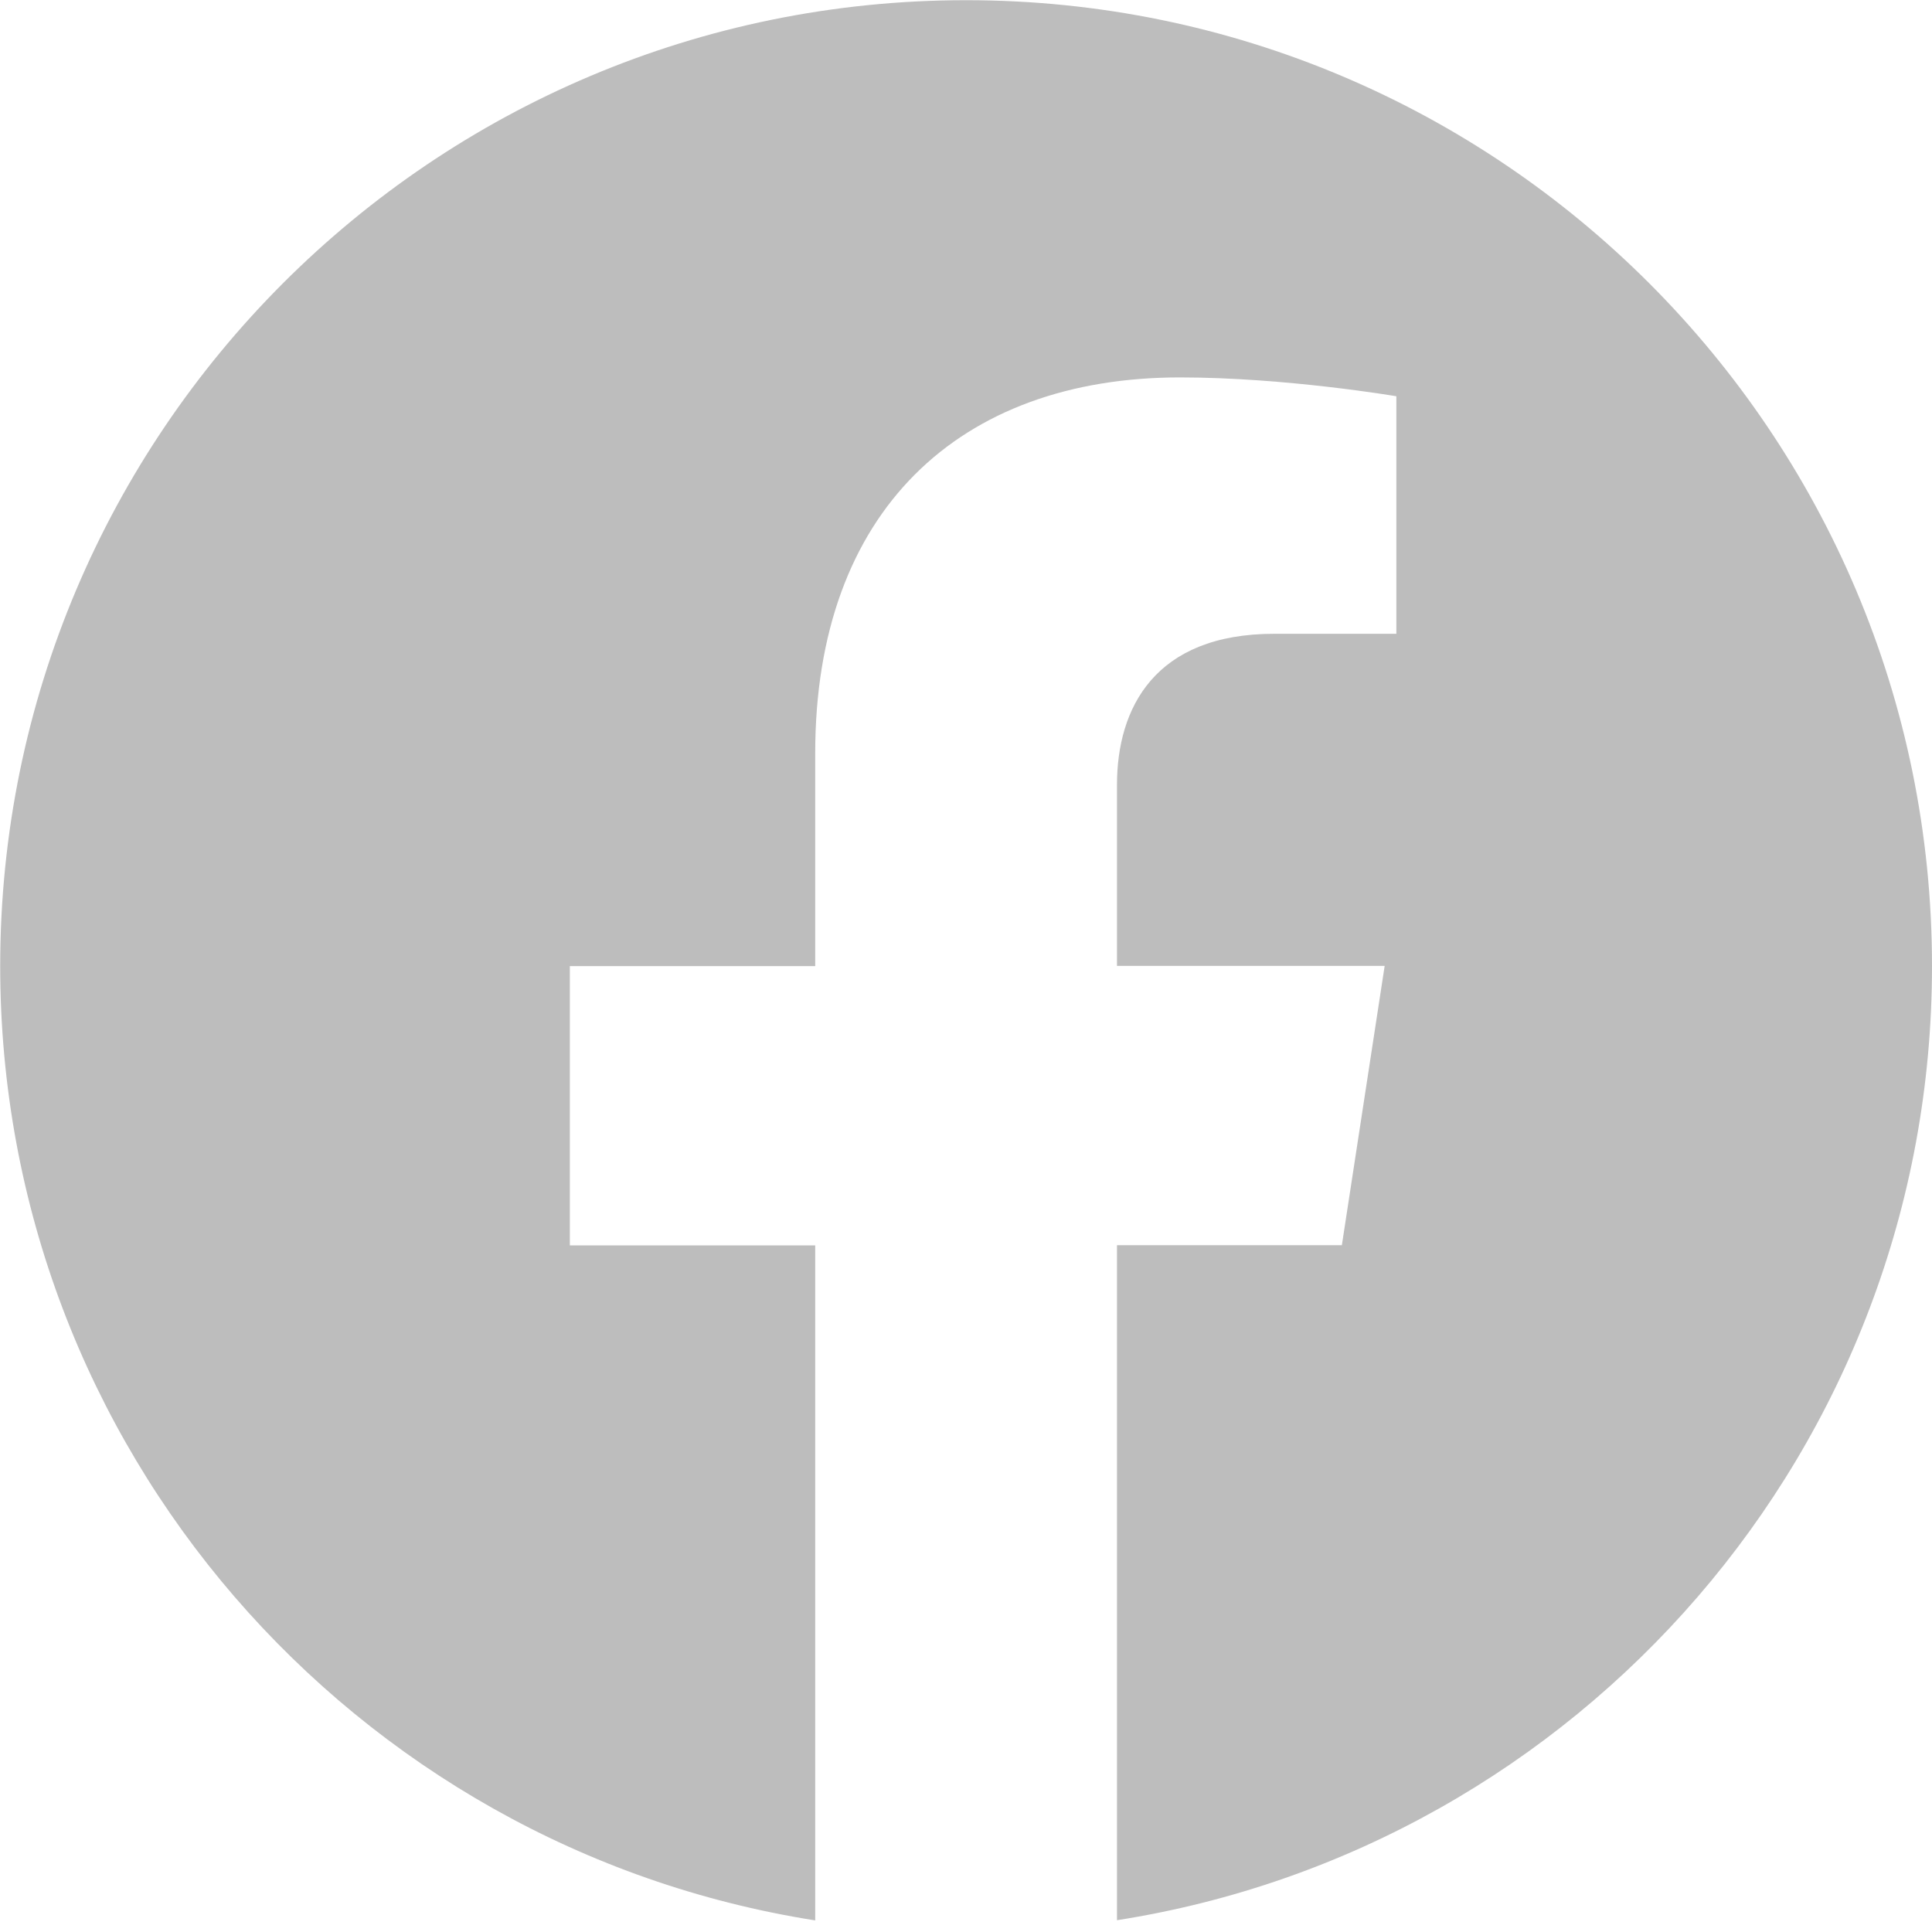
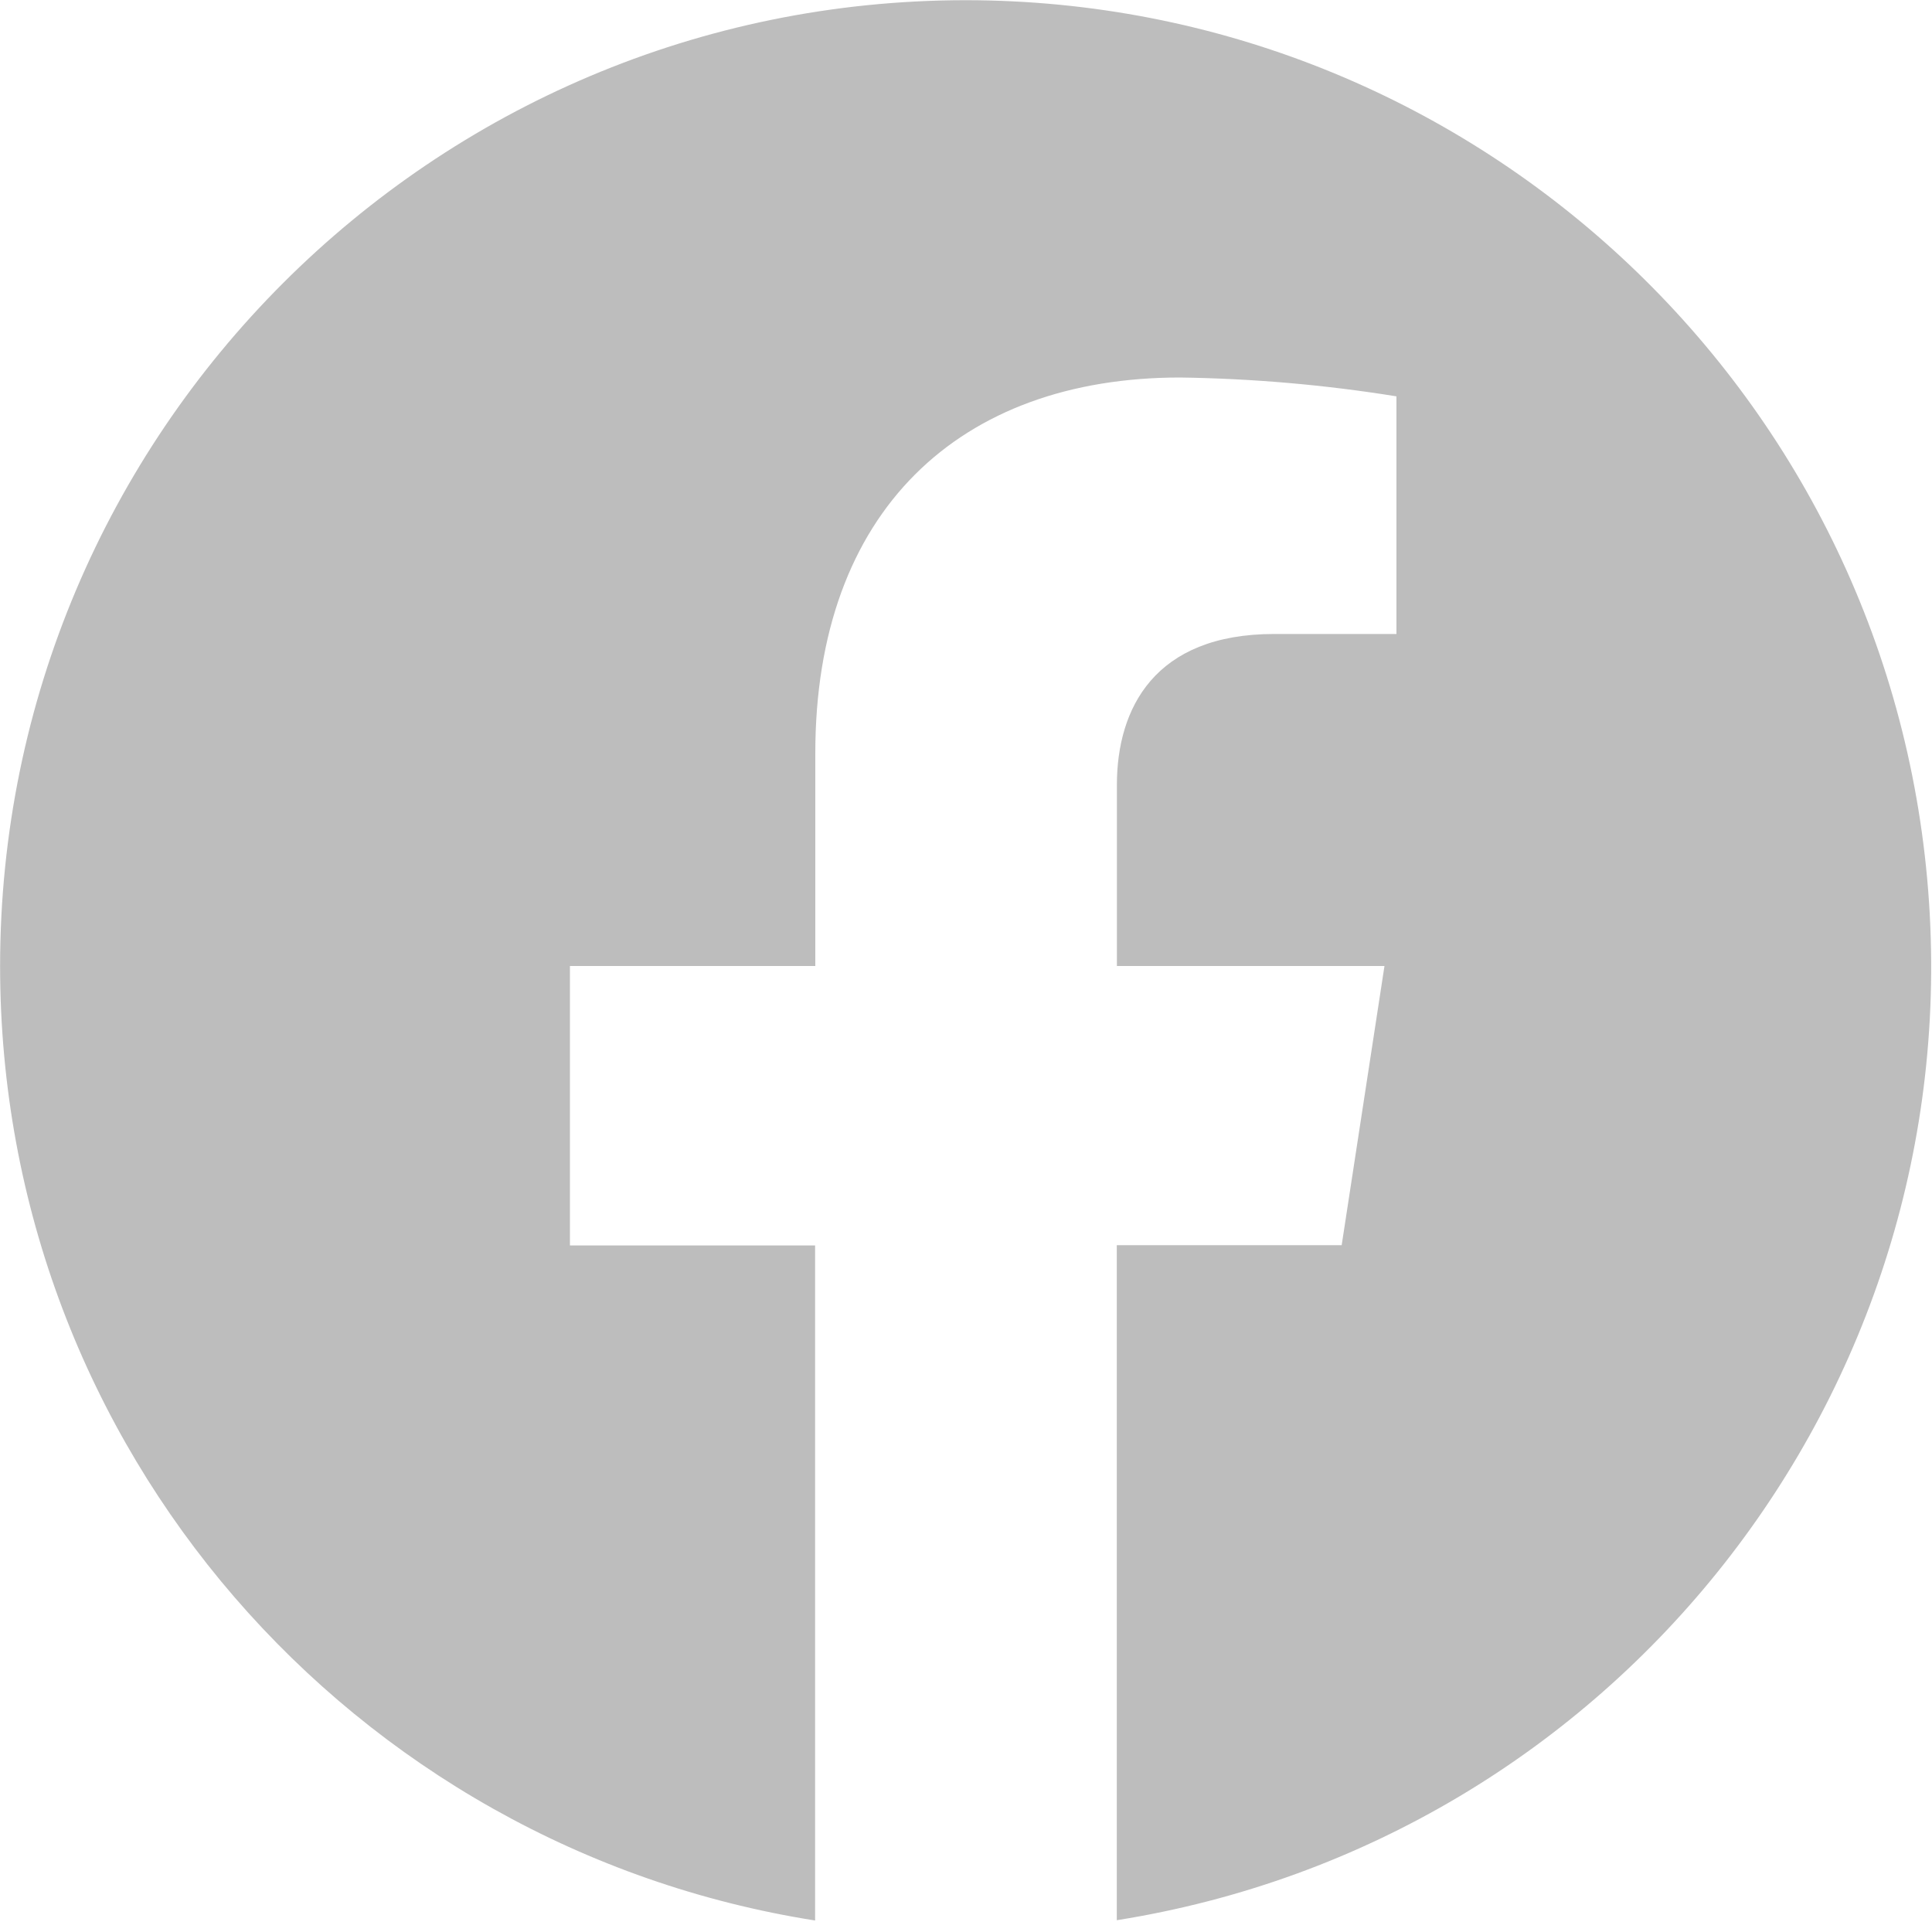
- <svg xmlns="http://www.w3.org/2000/svg" width="20" height="20" viewBox="0 0 20 20" fill="none">
-   <path d="M10.001 0.002C4.479 0.002 0.002 4.479 0.002 10.001C0.002 14.991 3.658 19.127 8.439 19.88V12.892H5.899V10.001H8.439V7.798C8.439 5.29 9.932 3.907 12.215 3.907C13.309 3.907 14.455 4.102 14.455 4.102V6.561H13.191C11.951 6.561 11.563 7.333 11.563 8.124V9.999H14.334L13.891 12.89H11.563V19.878C16.344 19.129 20 14.992 20 10.001C20 4.479 15.523 0.002 10.001 0.002Z" fill="#BDBDBD" />
+ <svg xmlns="http://www.w3.org/2000/svg" width="20" height="20" fill="none">
+   <path d="M10 .002a10 10 0 0 0-9.999 9.999c0 5 3.656 9.126 8.437 9.88v-6.988H5.9V10h2.54V7.798c0-2.508 1.493-3.89 3.776-3.89a15.44 15.44 0 0 1 2.24.195v2.46H13.19c-1.24 0-1.628.772-1.628 1.563V10h2.77l-.443 2.89h-2.328v6.988A10 10 0 0 0 10.001.002z" fill="#bdbdbd" />
</svg>
